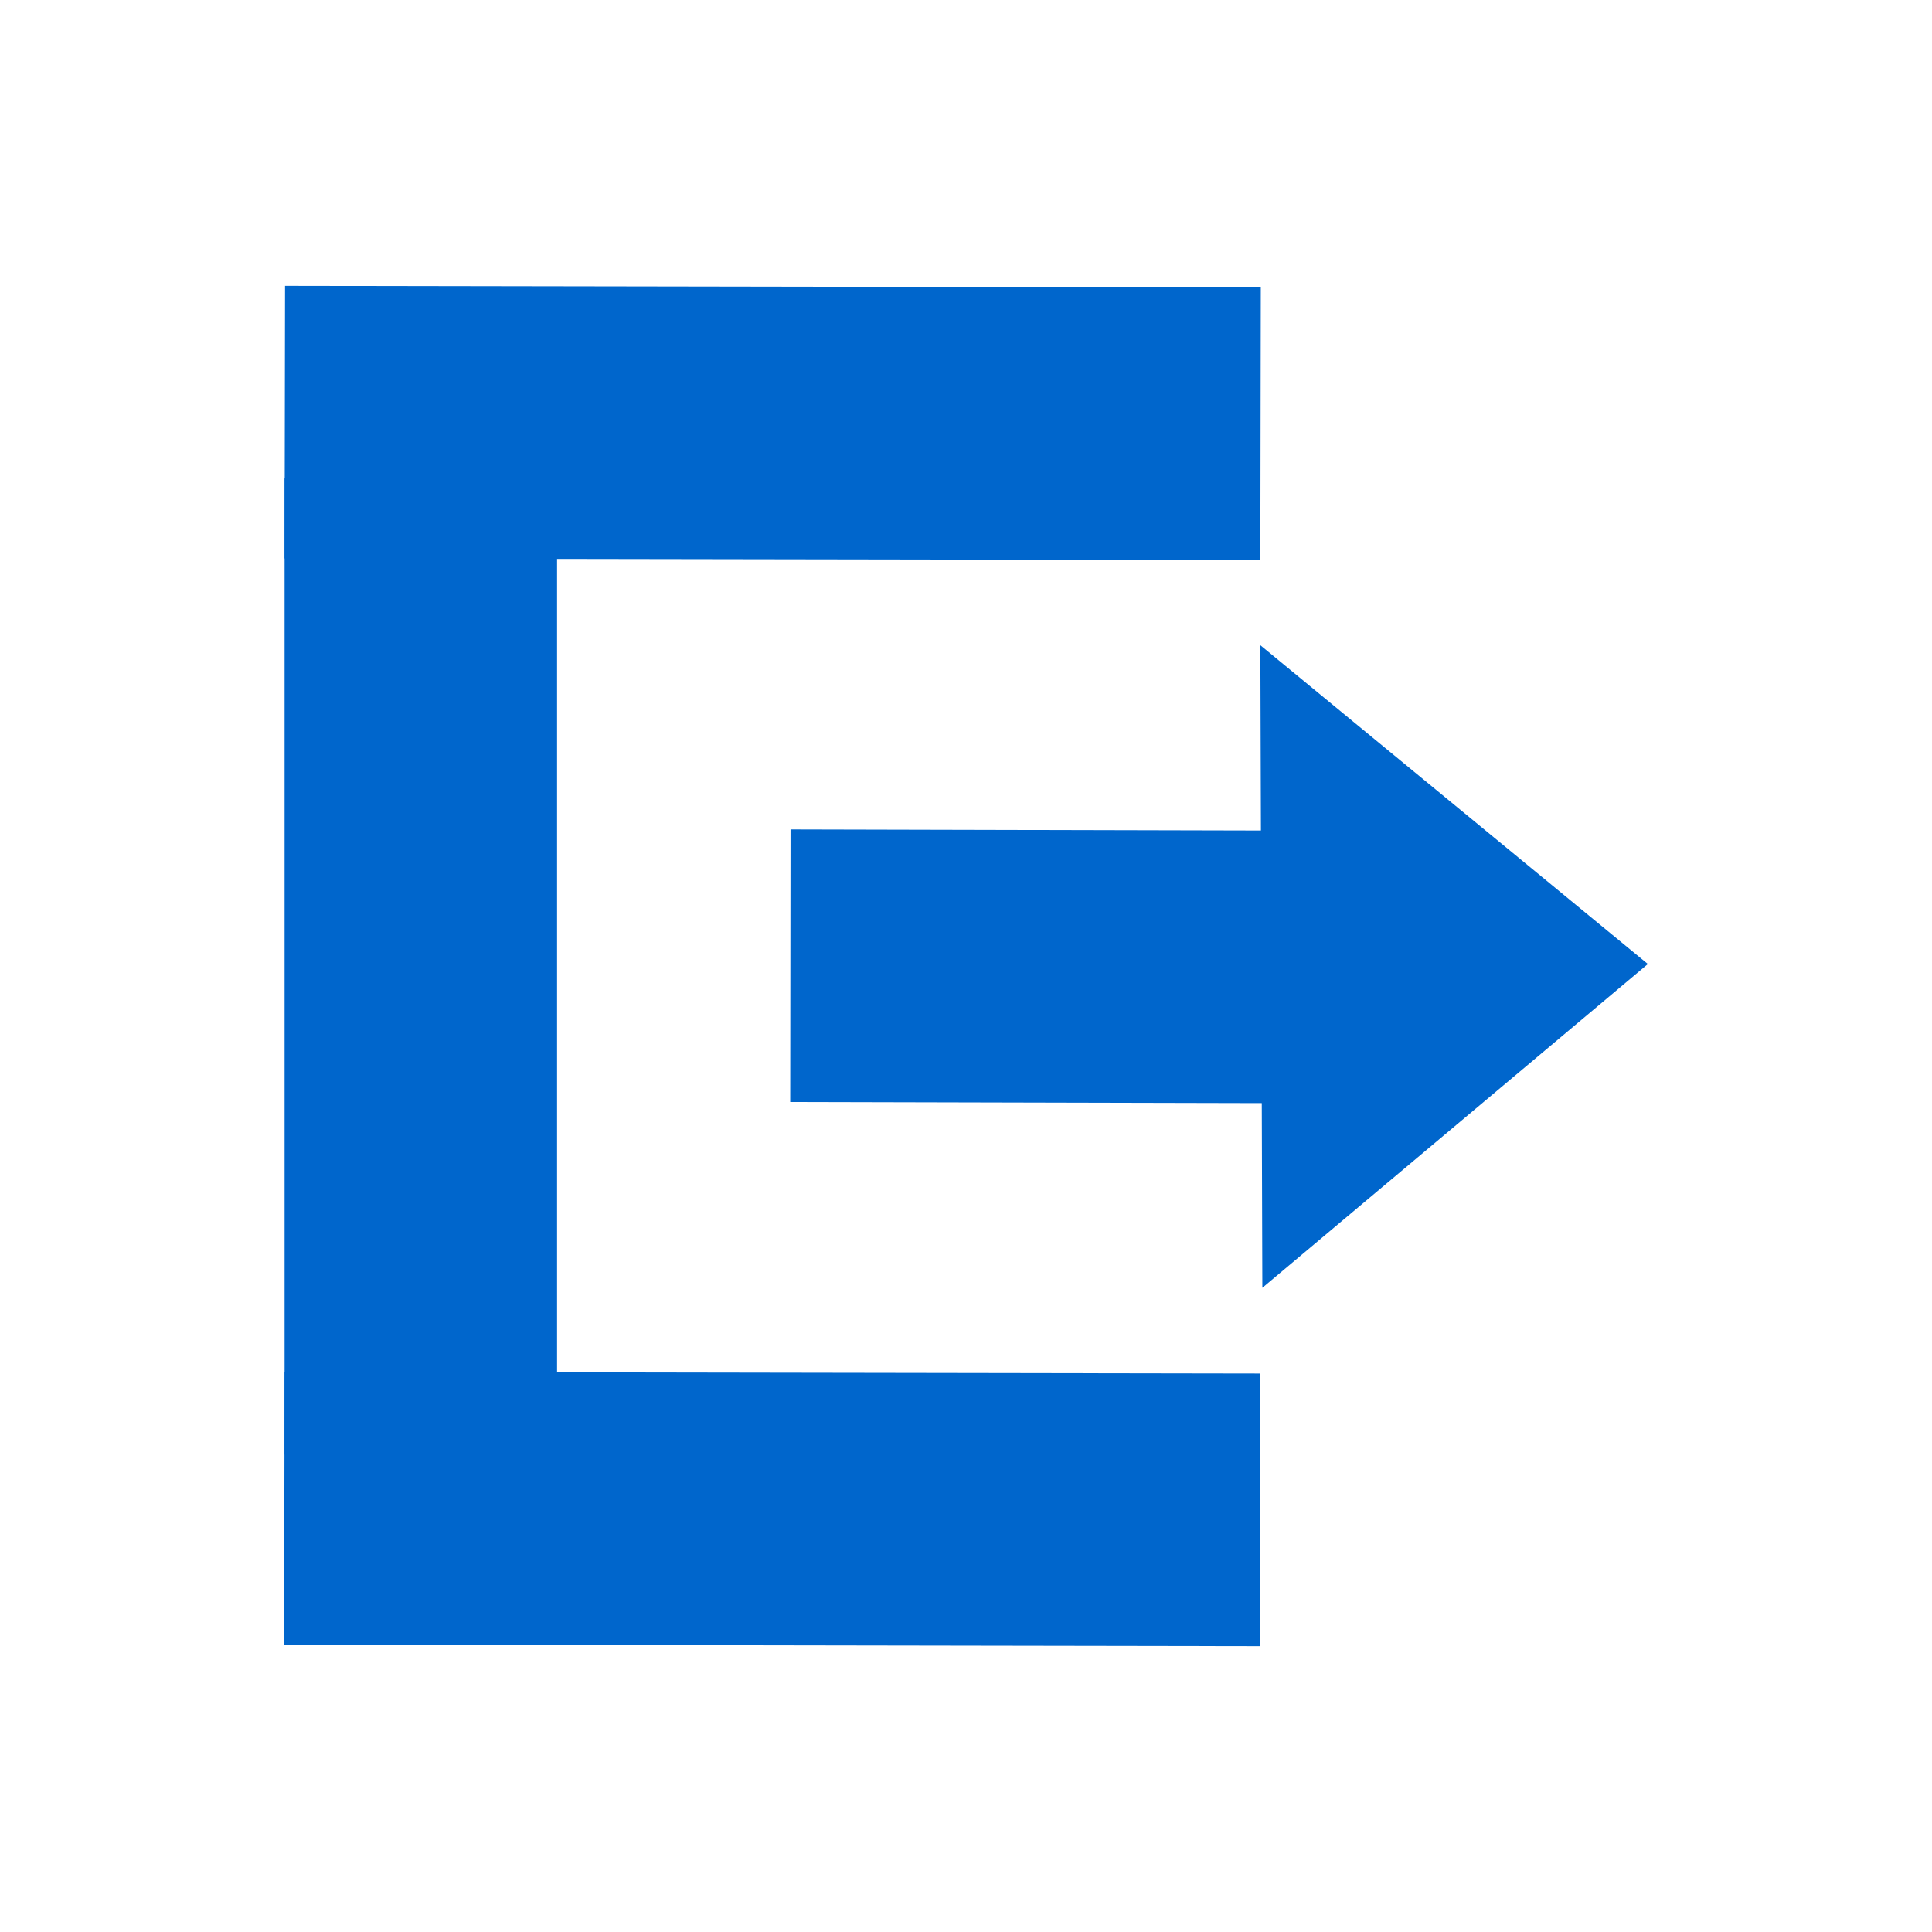
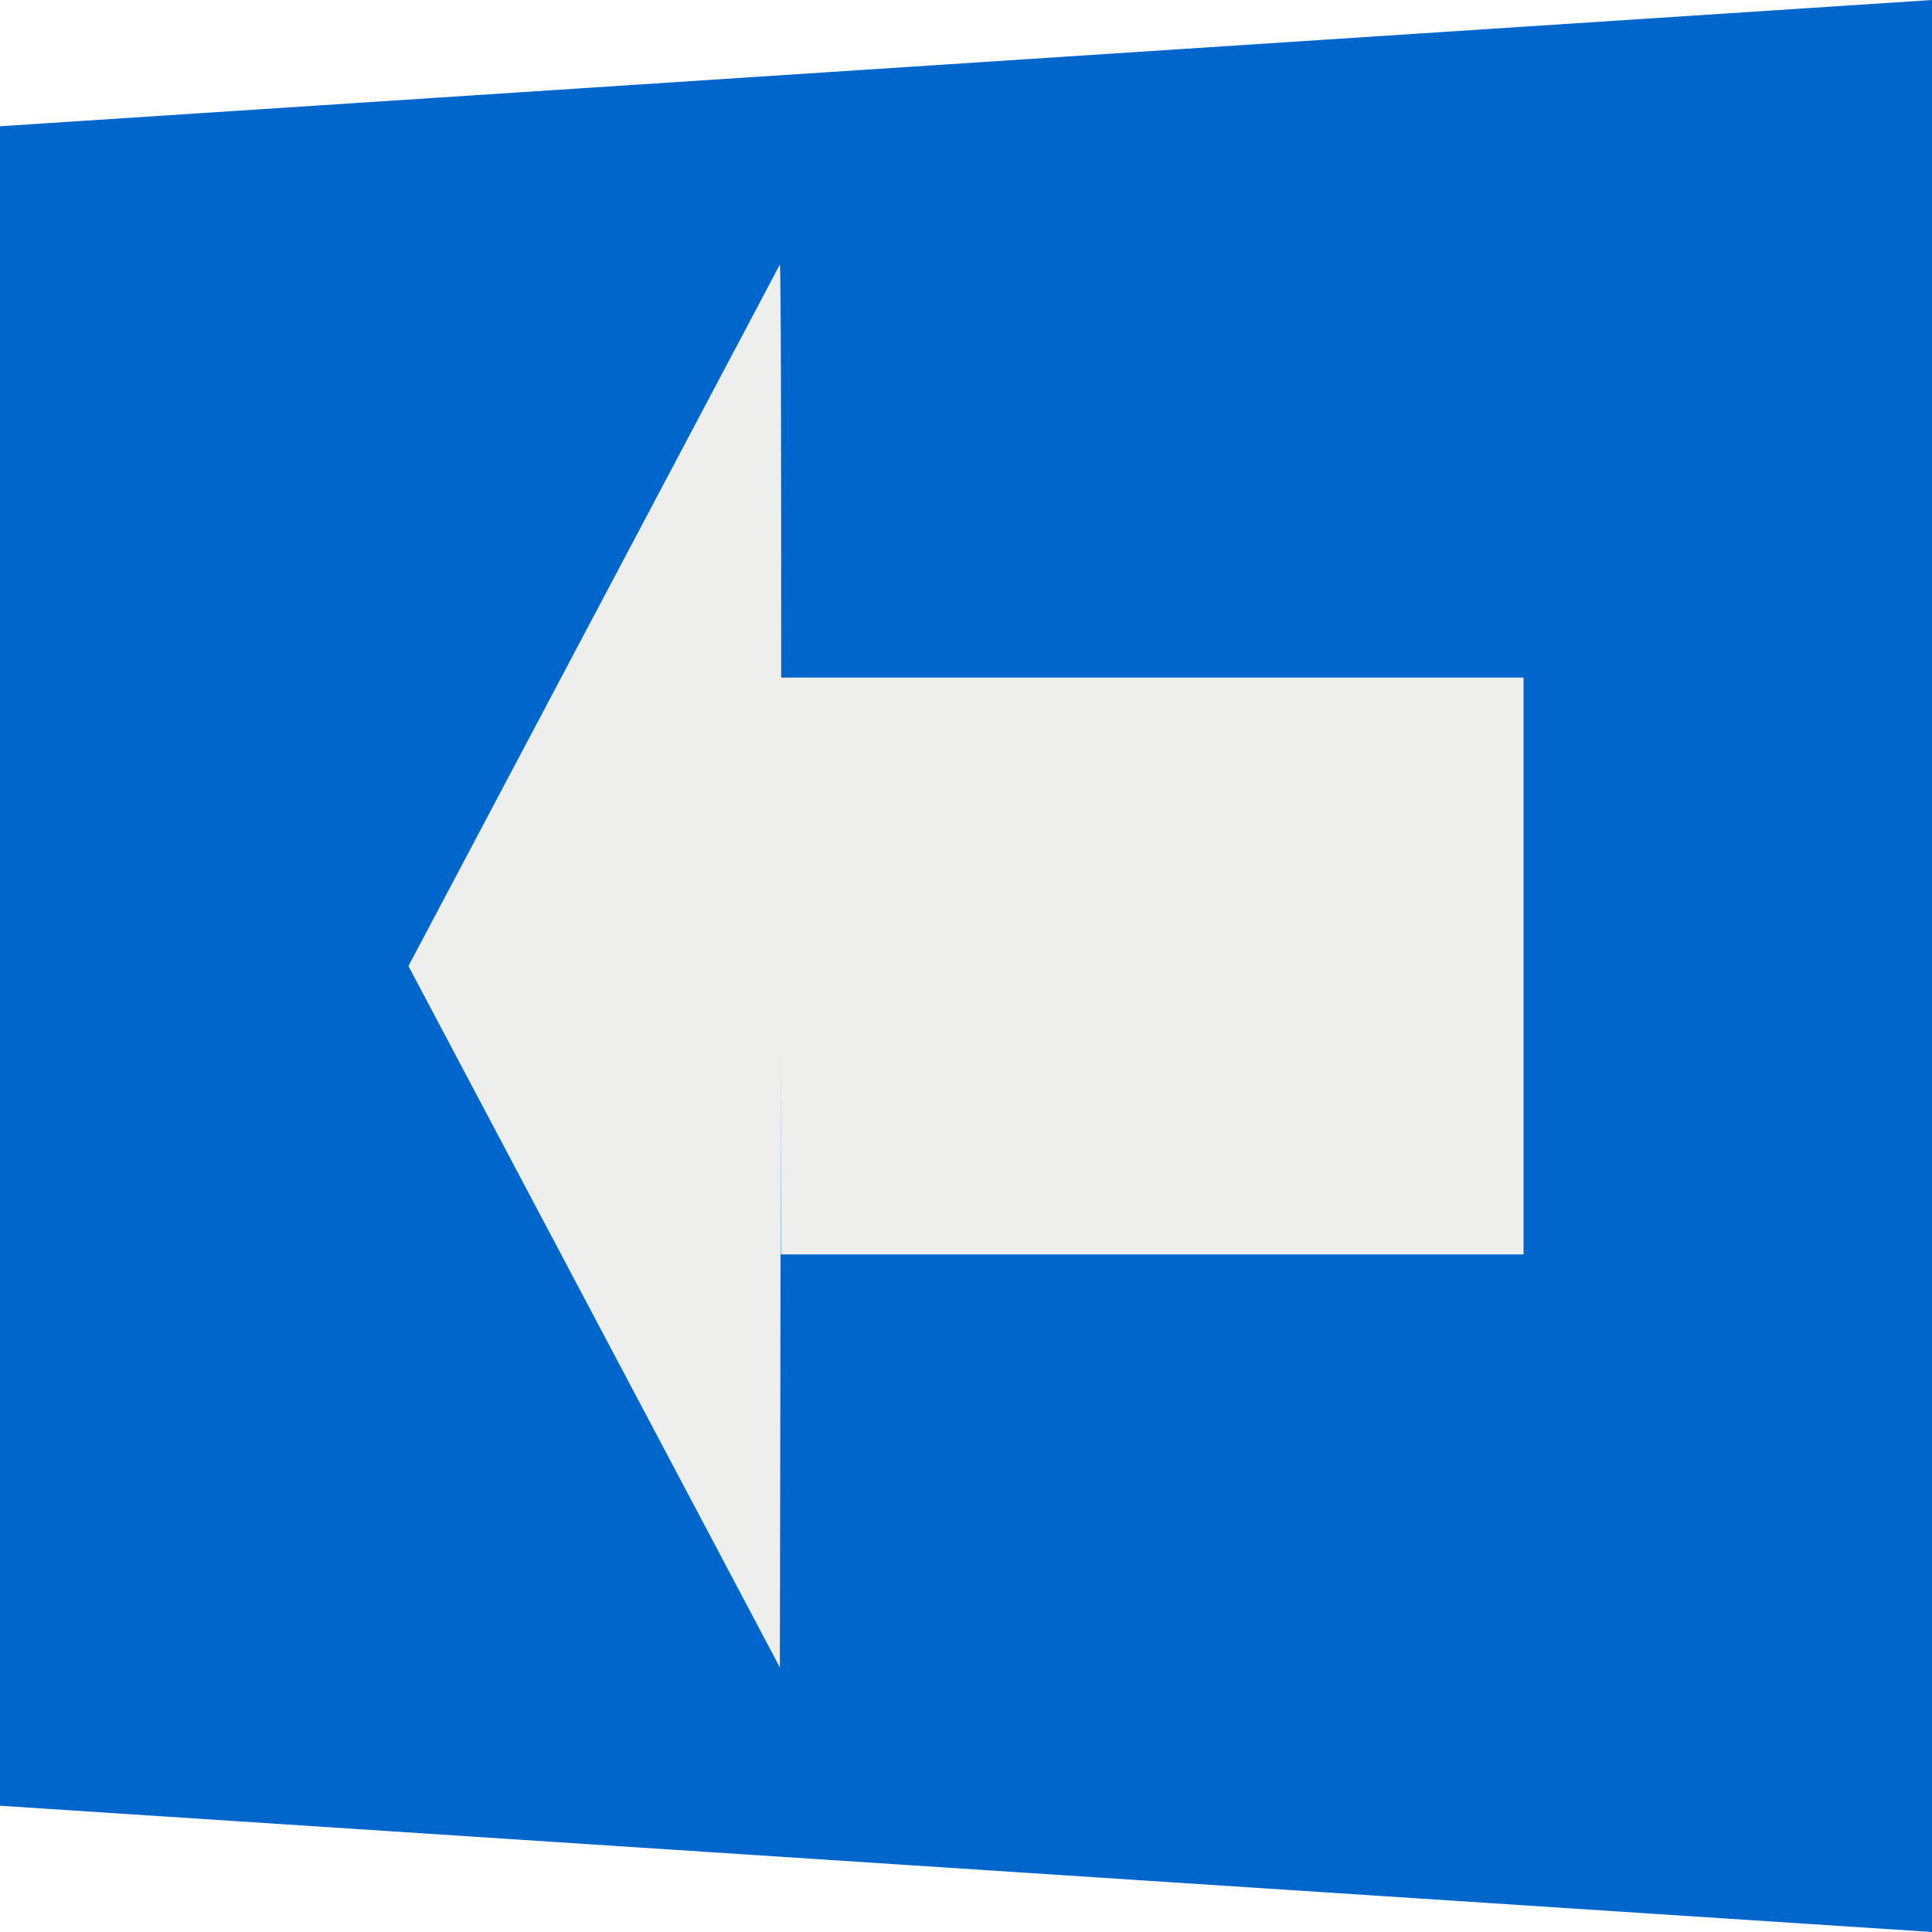
<svg xmlns="http://www.w3.org/2000/svg" width="1024" height="1024" id="svg3090" version="1.1">
  <defs id="defs3092" />
  <g style="display:none" transform="translate(0,-28.36218)" id="g4059">
    <path id="path4061" d="m 644,29.487 c -61.041,0 -111.788,26.168 -122.281,60.656 l -82.719,0 0,112.219 410,0 0,-112.219 -82.719,0 C 755.788,55.655 705.041,29.487 644,29.487 z m 0,40.781 c 30.77,0 55.719,14.833 55.719,33.125 0,18.292 -24.949,33.094 -55.719,33.094 -30.77,0 -55.719,-14.802 -55.719,-33.094 0,-18.292 24.949,-33.125 55.719,-33.125 z m -380,67.094 0,915 760,0 0,-915 -115,0 0,89.469 0,25.531 -530,0 0,-25.531 0,-89.469 -115,0 z" style="fill:#2e3436;fill-opacity:1;stroke:none" />
    <rect y="377.362" x="379" height="560" width="530" id="rect4063" style="fill:#eeeeec;fill-opacity:1;stroke:none" />
-     <path transform="matrix(1.473684,0,0,1.076923,-57.8421,-18.28255)" d="m 391.429,475.429 a 27.143,37.143 0 0 1 -27.143,37.143 27.143,37.143 0 0 1 -27.143,-37.143 27.143,37.143 0 0 1 27.143,-37.143 27.143,37.143 0 0 1 27.143,37.143 z" id="path4067" style="fill:#2e3436;fill-opacity:1;stroke:none" />
+     <path transform="matrix(1.473684,0,0,1.076923,-57.8421,-18.28255)" d="m 391.429,475.429 c 0,20.513 -12.152,37.143 -27.143,37.143 -14.991,0 -27.143,-16.629 -27.143,-37.143 0,-20.513 12.152,-37.143 27.143,-37.143 14.991,0 27.143,16.629 27.143,37.143 z" id="path4067" style="fill:#2e3436;fill-opacity:1;stroke:none" />
    <rect y="463.717" x="570.589" height="60" width="277.792" id="rect4069" style="fill:#2e3436;fill-opacity:1;stroke:none" />
    <g transform="translate(114,192.2857)" id="g4071">
-       <path transform="matrix(1.473684,0,0,1.076923,-171.8421,-46.92354)" d="m 391.429,475.429 a 27.143,37.143 0 0 1 -27.143,37.143 27.143,37.143 0 0 1 -27.143,-37.143 27.143,37.143 0 0 1 27.143,-37.143 27.143,37.143 0 0 1 27.143,37.143 z" id="path4073" style="fill:#2e3436;fill-opacity:1;stroke:none" />
+       <path transform="matrix(1.473684,0,0,1.076923,-171.8421,-46.92354)" d="m 391.429,475.429 c 0,20.513 -12.152,37.143 -27.143,37.143 -14.991,0 -27.143,-16.629 -27.143,-37.143 0,-20.513 12.152,-37.143 27.143,-37.143 14.991,0 27.143,16.629 27.143,37.143 z" id="path4073" style="fill:#2e3436;fill-opacity:1;stroke:none" />
      <rect y="435.076" x="456.589" height="60" width="277.792" id="rect4075" style="fill:#2e3436;fill-opacity:1;stroke:none" />
    </g>
    <g id="g4077" transform="translate(114,355.9305)">
-       <path style="fill:#2e3436;fill-opacity:1;stroke:none" id="path4079" d="m 391.429,475.429 a 27.143,37.143 0 0 1 -27.143,37.143 27.143,37.143 0 0 1 -27.143,-37.143 27.143,37.143 0 0 1 27.143,-37.143 27.143,37.143 0 0 1 27.143,37.143 z" transform="matrix(1.473684,0,0,1.076923,-171.8421,-46.92354)" />
+       <path style="fill:#2e3436;fill-opacity:1;stroke:none" id="path4079" d="m 391.429,475.429 c 0,20.513 -12.152,37.143 -27.143,37.143 -14.991,0 -27.143,-16.629 -27.143,-37.143 0,-20.513 12.152,-37.143 27.143,-37.143 14.991,0 27.143,16.629 27.143,37.143 z" transform="matrix(1.473684,0,0,1.076923,-171.8421,-46.92354)" />
      <rect style="fill:#2e3436;fill-opacity:1;stroke:none" id="rect4081" width="277.792" height="60" x="456.589" y="435.076" />
    </g>
  </g>
  <g id="g4202" transform="translate(0,-28.36218)" style="display:none">
    <path style="fill:#729fcf;fill-opacity:1;stroke:none" d="m 662.571,29.487 c -58.057,0 -106.324,26.168 -116.305,60.656 l -78.676,0 0,112.219 389.962,0 0,-112.219 -78.676,0 c -9.981,-34.488 -58.248,-60.656 -116.305,-60.656 z m 0,40.781 c 29.266,0 52.996,14.833 52.996,33.125 0,18.292 -23.729,33.094 -52.996,33.094 -29.266,0 -52.996,-14.802 -52.996,-33.094 0,-18.292 23.729,-33.125 52.996,-33.125 z m -361.429,67.094 0,915 722.857,0 0,-915 -109.38,0 0,89.469 0,25.531 -504.098,0 0,-25.531 0,-89.469 -109.38,0 z" id="path4204" />
    <rect style="fill:#eeeeec;fill-opacity:1;stroke:none" id="rect4206" width="504.098" height="560" x="410.523" y="377.362" />
-     <path style="fill:#2e3436;fill-opacity:1;stroke:none" id="path4208" d="m 391.429,475.429 a 27.143,37.143 0 0 1 -27.143,37.143 27.143,37.143 0 0 1 -27.143,-37.143 27.143,37.143 0 0 1 27.143,-37.143 27.143,37.143 0 0 1 27.143,37.143 z" transform="matrix(1.473684,0,0,1.076923,-57.8421,-18.28255)" />
+     <path style="fill:#2e3436;fill-opacity:1;stroke:none" id="path4208" d="m 391.429,475.429 a 27.143,37.143 0 1 1 -54.286,0 27.143,37.143 0 1 1 54.286,0 z" transform="matrix(1.473684,0,0,1.076923,-57.8421,-18.28255)" />
    <rect style="fill:#729fcf;fill-opacity:1;stroke:none" id="rect4210" width="264.216" height="60" x="592.748" y="463.717" />
    <g id="g4212" transform="matrix(0.9511278,0,0,1,158.4737,192.2857)" style="fill:#729fcf">
-       <path style="fill:#729fcf;fill-opacity:1;stroke:none" id="path4214" d="m 391.429,475.429 a 27.143,37.143 0 0 1 -27.143,37.143 27.143,37.143 0 0 1 -27.143,-37.143 27.143,37.143 0 0 1 27.143,-37.143 27.143,37.143 0 0 1 27.143,37.143 z" transform="matrix(1.473684,0,0,1.076923,-171.8421,-46.92354)" />
+       <path style="fill:#729fcf;fill-opacity:1;stroke:none" id="path4214" d="m 391.429,475.429 a 27.143,37.143 0 1 1 -54.286,0 27.143,37.143 0 1 1 54.286,0 z" transform="matrix(1.473684,0,0,1.076923,-171.8421,-46.92354)" />
      <rect style="fill:#729fcf;fill-opacity:1;stroke:none" id="rect4216" width="277.792" height="60" x="456.589" y="435.076" />
    </g>
    <g transform="matrix(0.9511278,0,0,1,158.4737,355.9305)" id="g4218" style="fill:#729fcf">
-       <path transform="matrix(1.473684,0,0,1.076923,-171.8421,-46.92354)" d="m 391.429,475.429 a 27.143,37.143 0 0 1 -27.143,37.143 27.143,37.143 0 0 1 -27.143,-37.143 27.143,37.143 0 0 1 27.143,-37.143 27.143,37.143 0 0 1 27.143,37.143 z" id="path4220" style="fill:#729fcf;fill-opacity:1;stroke:none" />
+       <path transform="matrix(1.473684,0,0,1.076923,-171.8421,-46.92354)" d="m 391.429,475.429 a 27.143,37.143 0 1 1 -54.286,0 27.143,37.143 0 1 1 54.286,0 z" id="path4220" style="fill:#729fcf;fill-opacity:1;stroke:none" />
      <rect y="435.076" x="456.589" height="60" width="277.792" id="rect4222" style="fill:#729fcf;fill-opacity:1;stroke:none" />
    </g>
  </g>
  <g id="layer4" style="display:inline">
-     <g id="g147" transform="translate(2508.061,284.0002)">
-       <rect id="rect4479-9-0-5-2-42" width="1024" height="1024" x="-2508.061" y="-284" style="display:inline;fill:#000000;fill-opacity:0;stroke-width:2.491" />
-       <g style="display:inline;fill:#0066cc;fill-opacity:1" transform="matrix(0.7068594,0,0,0.7068594,-2652.623,-1061.341)" id="g267-7">
-         <g style="fill:#0066cc;fill-opacity:1" id="g47-9-2-6" transform="matrix(-0.6945275,0,0,-1,1474.179,2336.437)">
-           <path d="M 467.403,752.919 49.041,513.868 465.246,271.081 Z" id="path187-0-8-3" style="fill:#0066cc;fill-opacity:1;stroke-width:1.239" />
-           <rect transform="matrix(0.00164921,-0.9999986,0.9999986,0.00165072,0,0)" y="243.982" x="-613.196" height="731.653" width="204.405" id="rect4523-5-66-3-2" style="display:inline;fill:#0066cc;fill-opacity:1;stroke-width:1.691" />
-         </g>
-         <rect y="1458.442" x="417.904" height="731.989" width="204.311" id="rect4521-9-8-8-7" style="display:inline;fill:#0066cc;fill-opacity:1;stroke-width:1.691" />
-         <rect style="display:inline;fill:#0066cc;fill-opacity:1;stroke-width:1.691" id="rect4523-2-9-1-2-0" width="204.405" height="731.653" x="-2332.144" y="421.413" transform="matrix(0.00164921,-0.9999986,0.9999986,0.00165072,0,0)" />
-         <rect style="display:inline;fill:#0066cc;fill-opacity:1;stroke-width:1.691" id="rect4523-2-9-8-1-3-8" width="204.405" height="731.653" x="-1517.751" y="420.407" transform="matrix(0.00164921,-0.9999986,0.9999986,0.00165072,0,0)" />
-       </g>
-     </g>
+     <path style="fill:#0066cc;fill-opacity:1;stroke:none;display:inline" d="M 0,66.92 1024,0 1024,1024 0,957.081 z" id="rect4224" />
  </g>
-   <g id="layer2" style="display:inline" />
+   <g id="layer2" style="display:inline">
+     <path style="fill:#eeeeec;fill-opacity:1;stroke:none" d="m 216.477,512.029 196.858,371.732 c 0,0 0.327,-157.192 0.538,-326.491 l 0,107.585 393.649,0 0,-305.71 -393.481,0 c 0.028,-122.444 -0.131,-219.149 -0.706,-218.906 L 216.477,512.029 z" id="rect4942" />
+   </g>
</svg>
